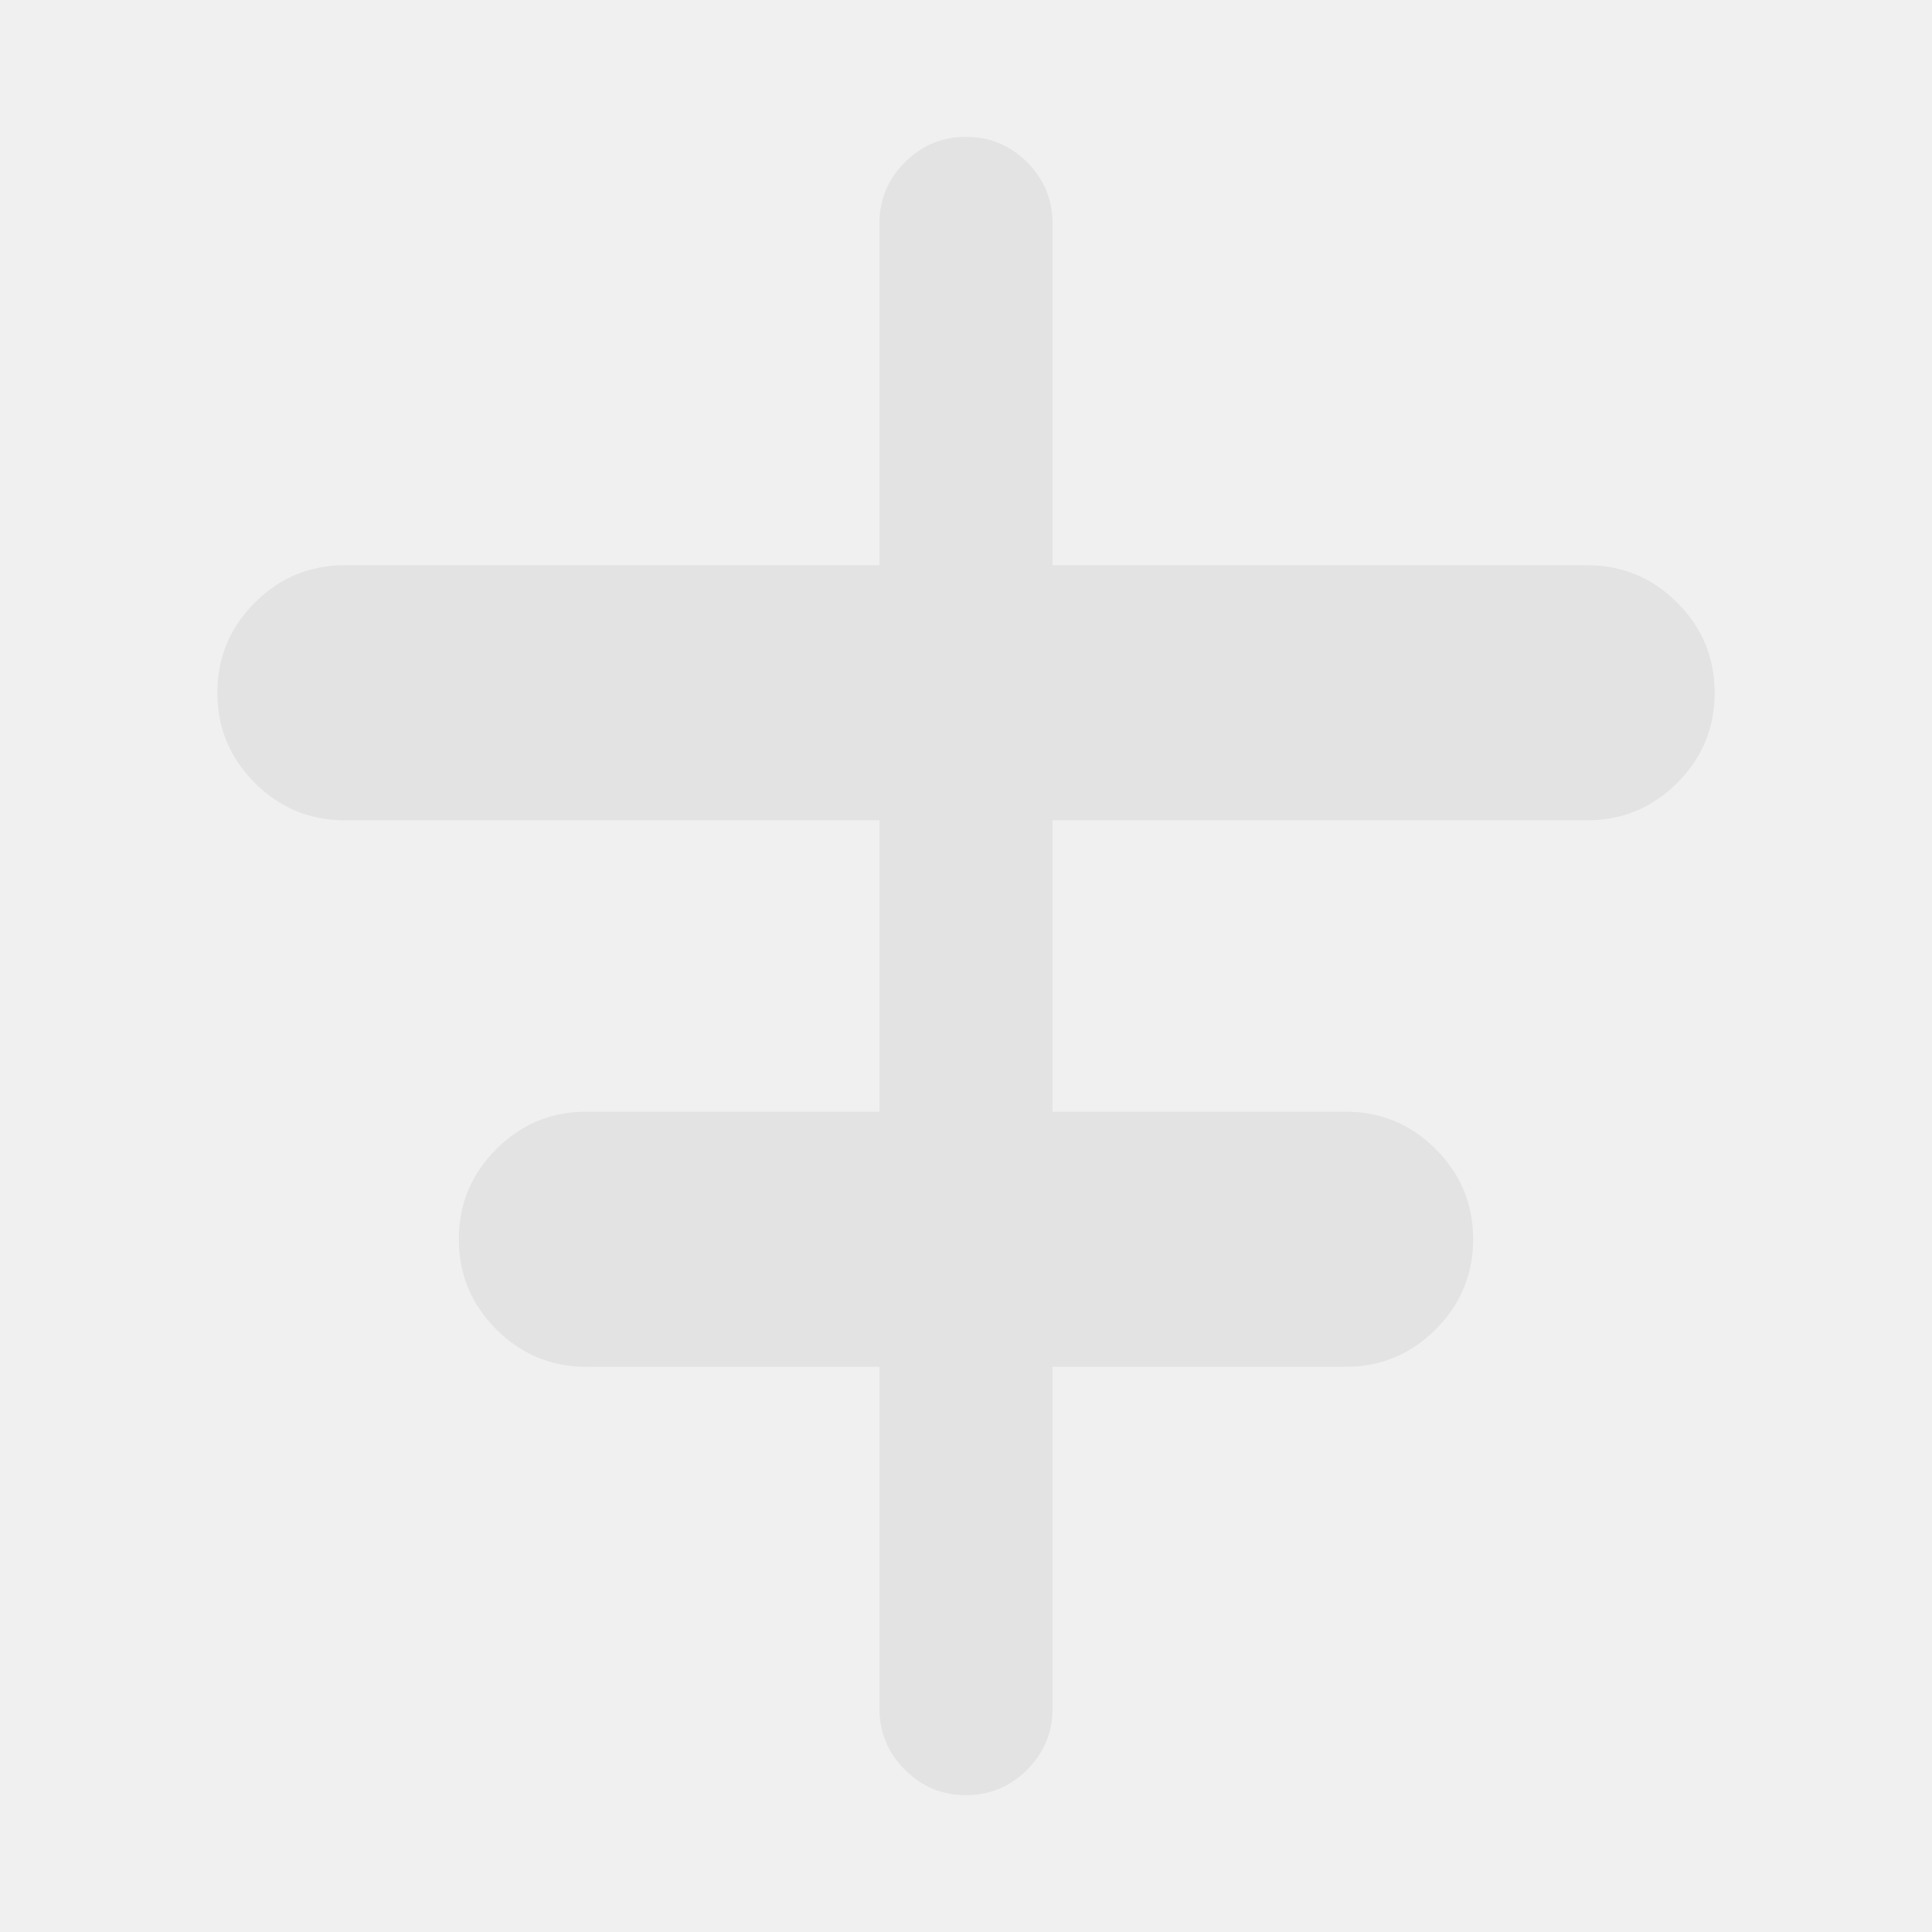
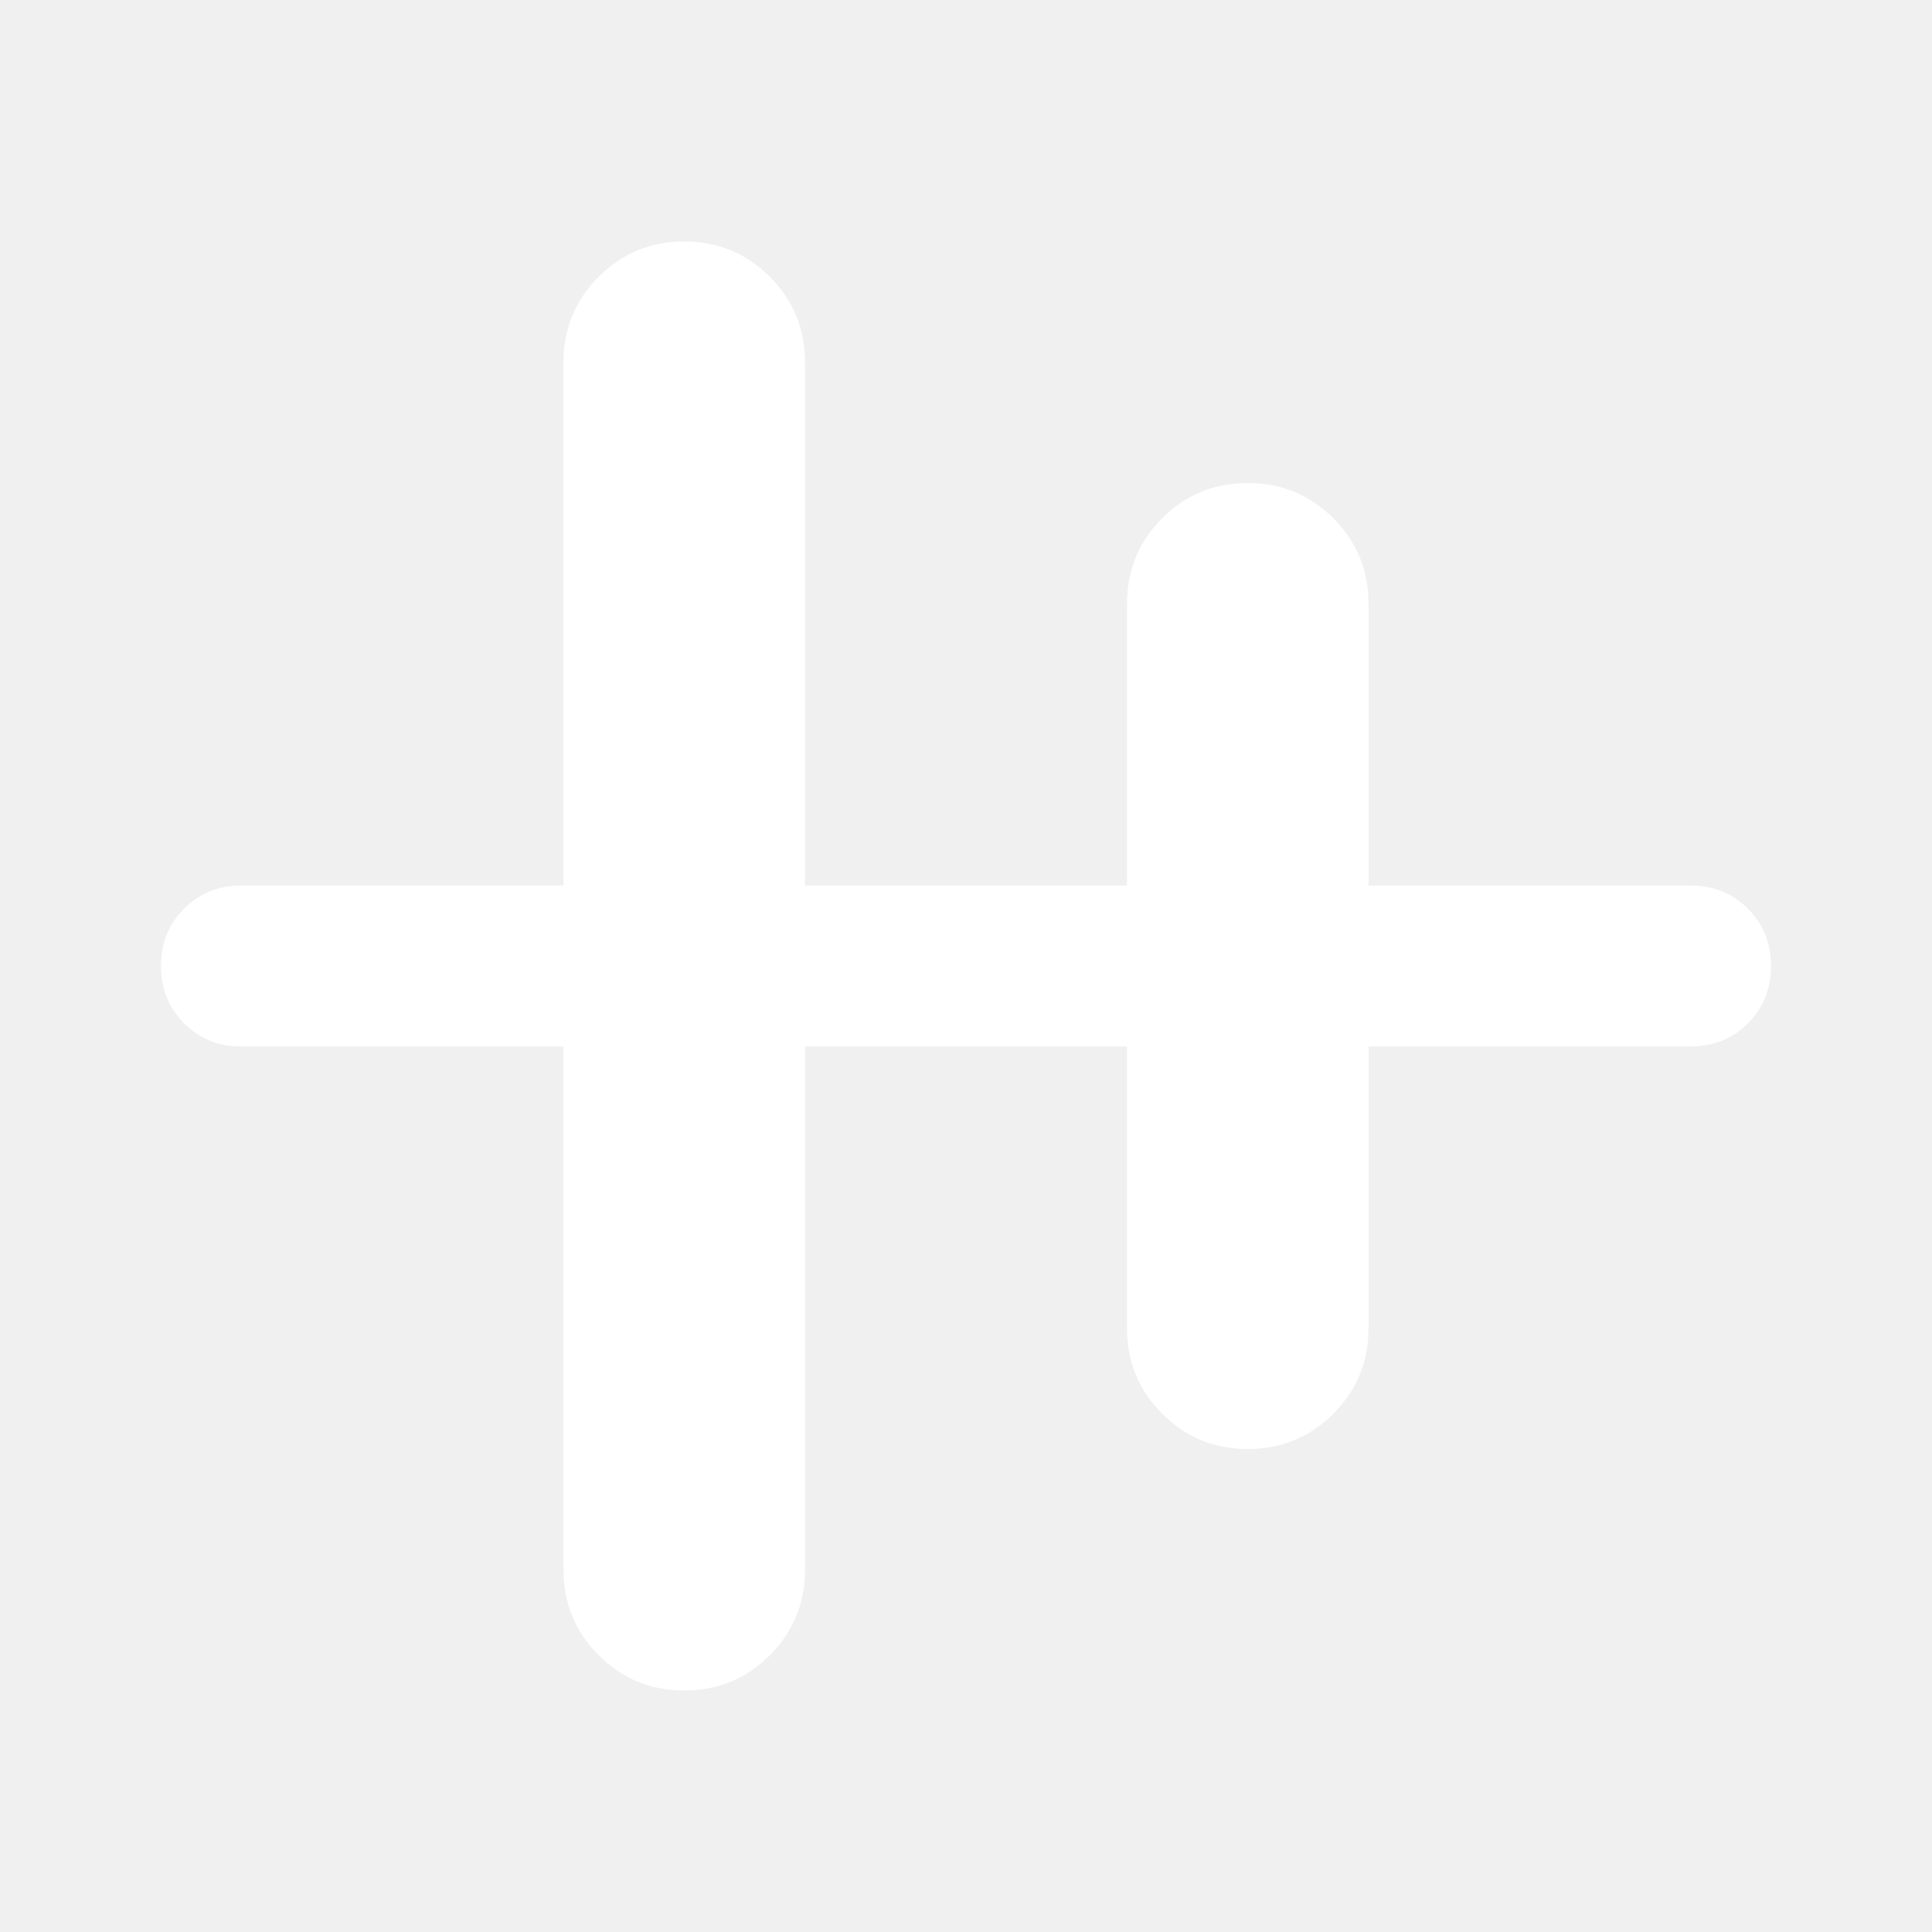
- <svg xmlns="http://www.w3.org/2000/svg" height="24px" viewBox="0 -960 960 960" width="24px" fill="#e3e3e3">
-   <path d="M437-111v-169.85H291.39q-26.19 0-44.79-18.6-18.6-18.6-18.6-44.78 0-26.19 18.6-44.79 18.6-18.59 44.79-18.59H437v-144.78H171.39q-26.19 0-44.79-18.59-18.6-18.6-18.6-44.79 0-26.18 18.6-44.78t44.79-18.6H437V-849q0-17.75 12.63-30.37Q462.26-892 480.01-892q17.76 0 30.37 12.63Q523-866.75 523-849v169.85h265.61q26.19 0 44.79 18.6 18.6 18.6 18.6 44.78 0 26.19-18.6 44.79-18.6 18.59-44.79 18.59H523v144.78h145.61q26.19 0 44.79 18.59 18.6 18.6 18.6 44.79 0 26.18-18.6 44.78t-44.79 18.6H523V-111q0 17.75-12.63 30.37Q497.74-68 479.99-68q-17.76 0-30.37-12.63Q437-93.25 437-111Z" />
+ <svg xmlns="http://www.w3.org/2000/svg" height="24px" viewBox="0 -960 960 960" width="24px" fill="#fFfFfF">
+   <path d="M340-120q-25 0-42.5-17.5T280-180v-260H120q-17 0-28.5-11.5T80-480q0-17 11.5-28.5T120-520h160v-260q0-25 17.5-42.5T340-840q25 0 42.5 17.5T400-780v260h160v-140q0-25 17.5-42.5T620-720q25 0 42.5 17.5T680-660v140h160q17 0 28.5 11.5T880-480q0 17-11.5 28.5T840-440H680v140q0 25-17.5 42.5T620-240q-25 0-42.5-17.5T560-300v-140H400v260q0 25-17.5 42.5T340-120Z" />
</svg>
